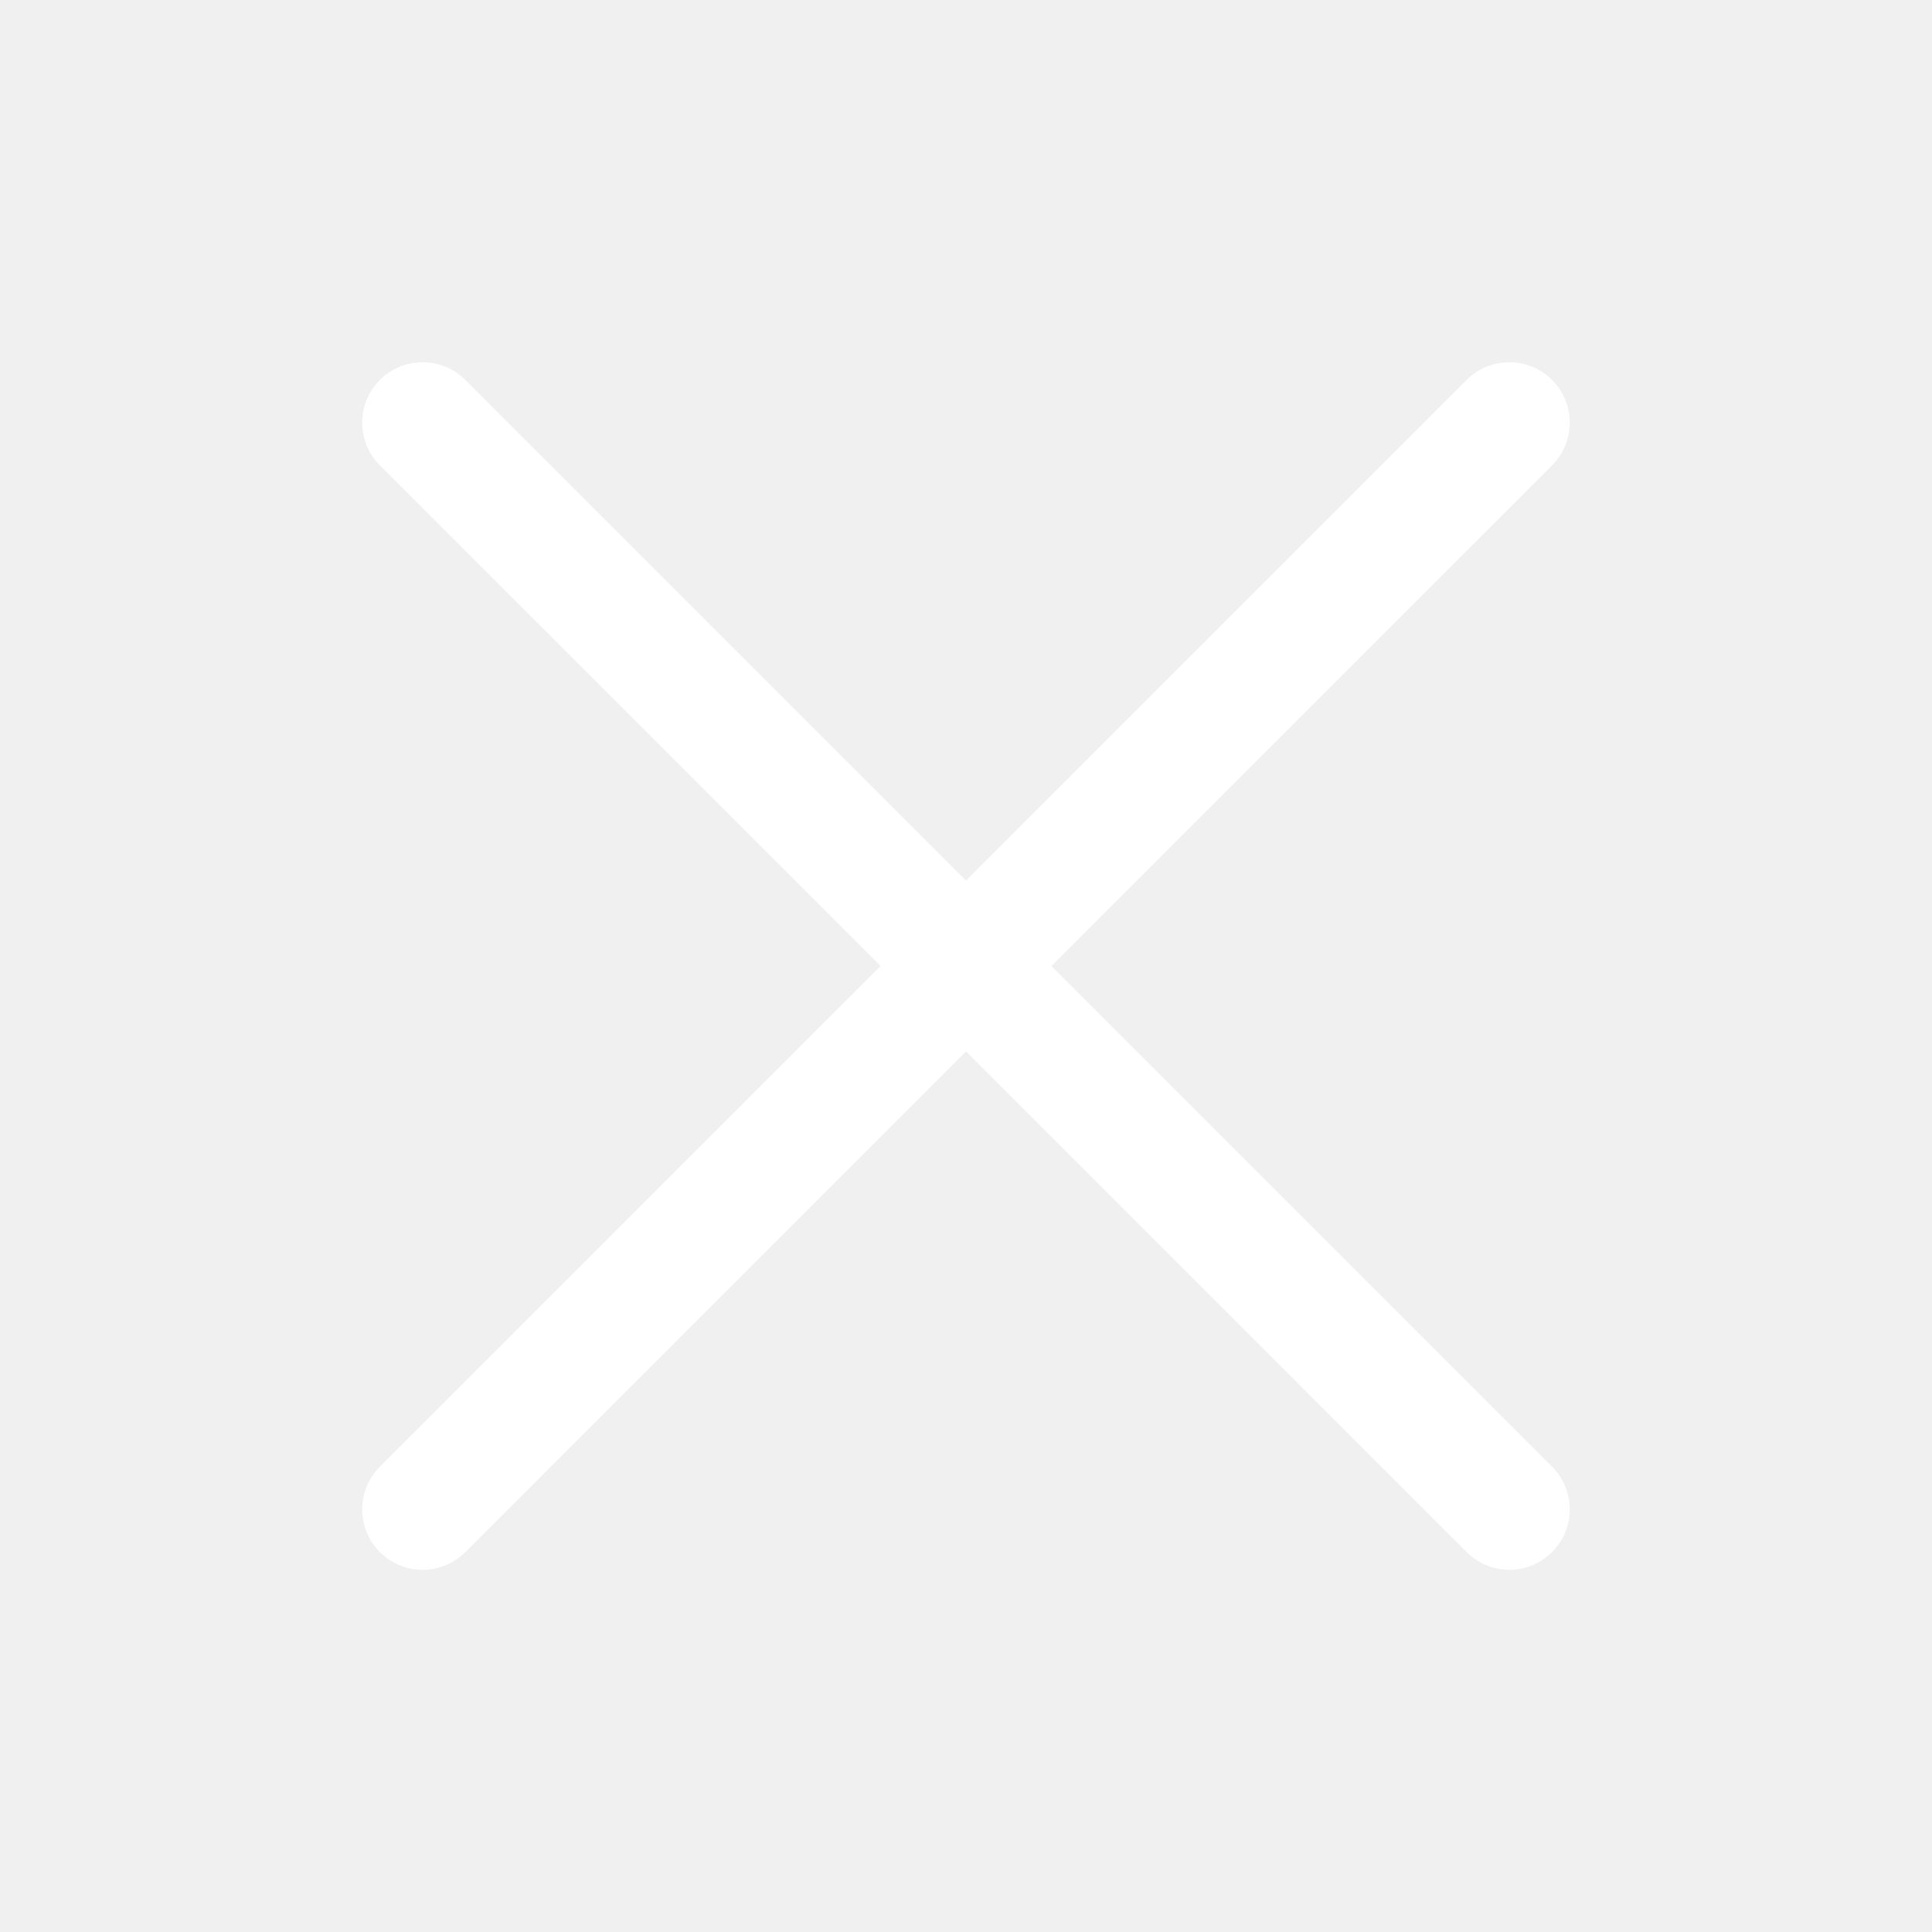
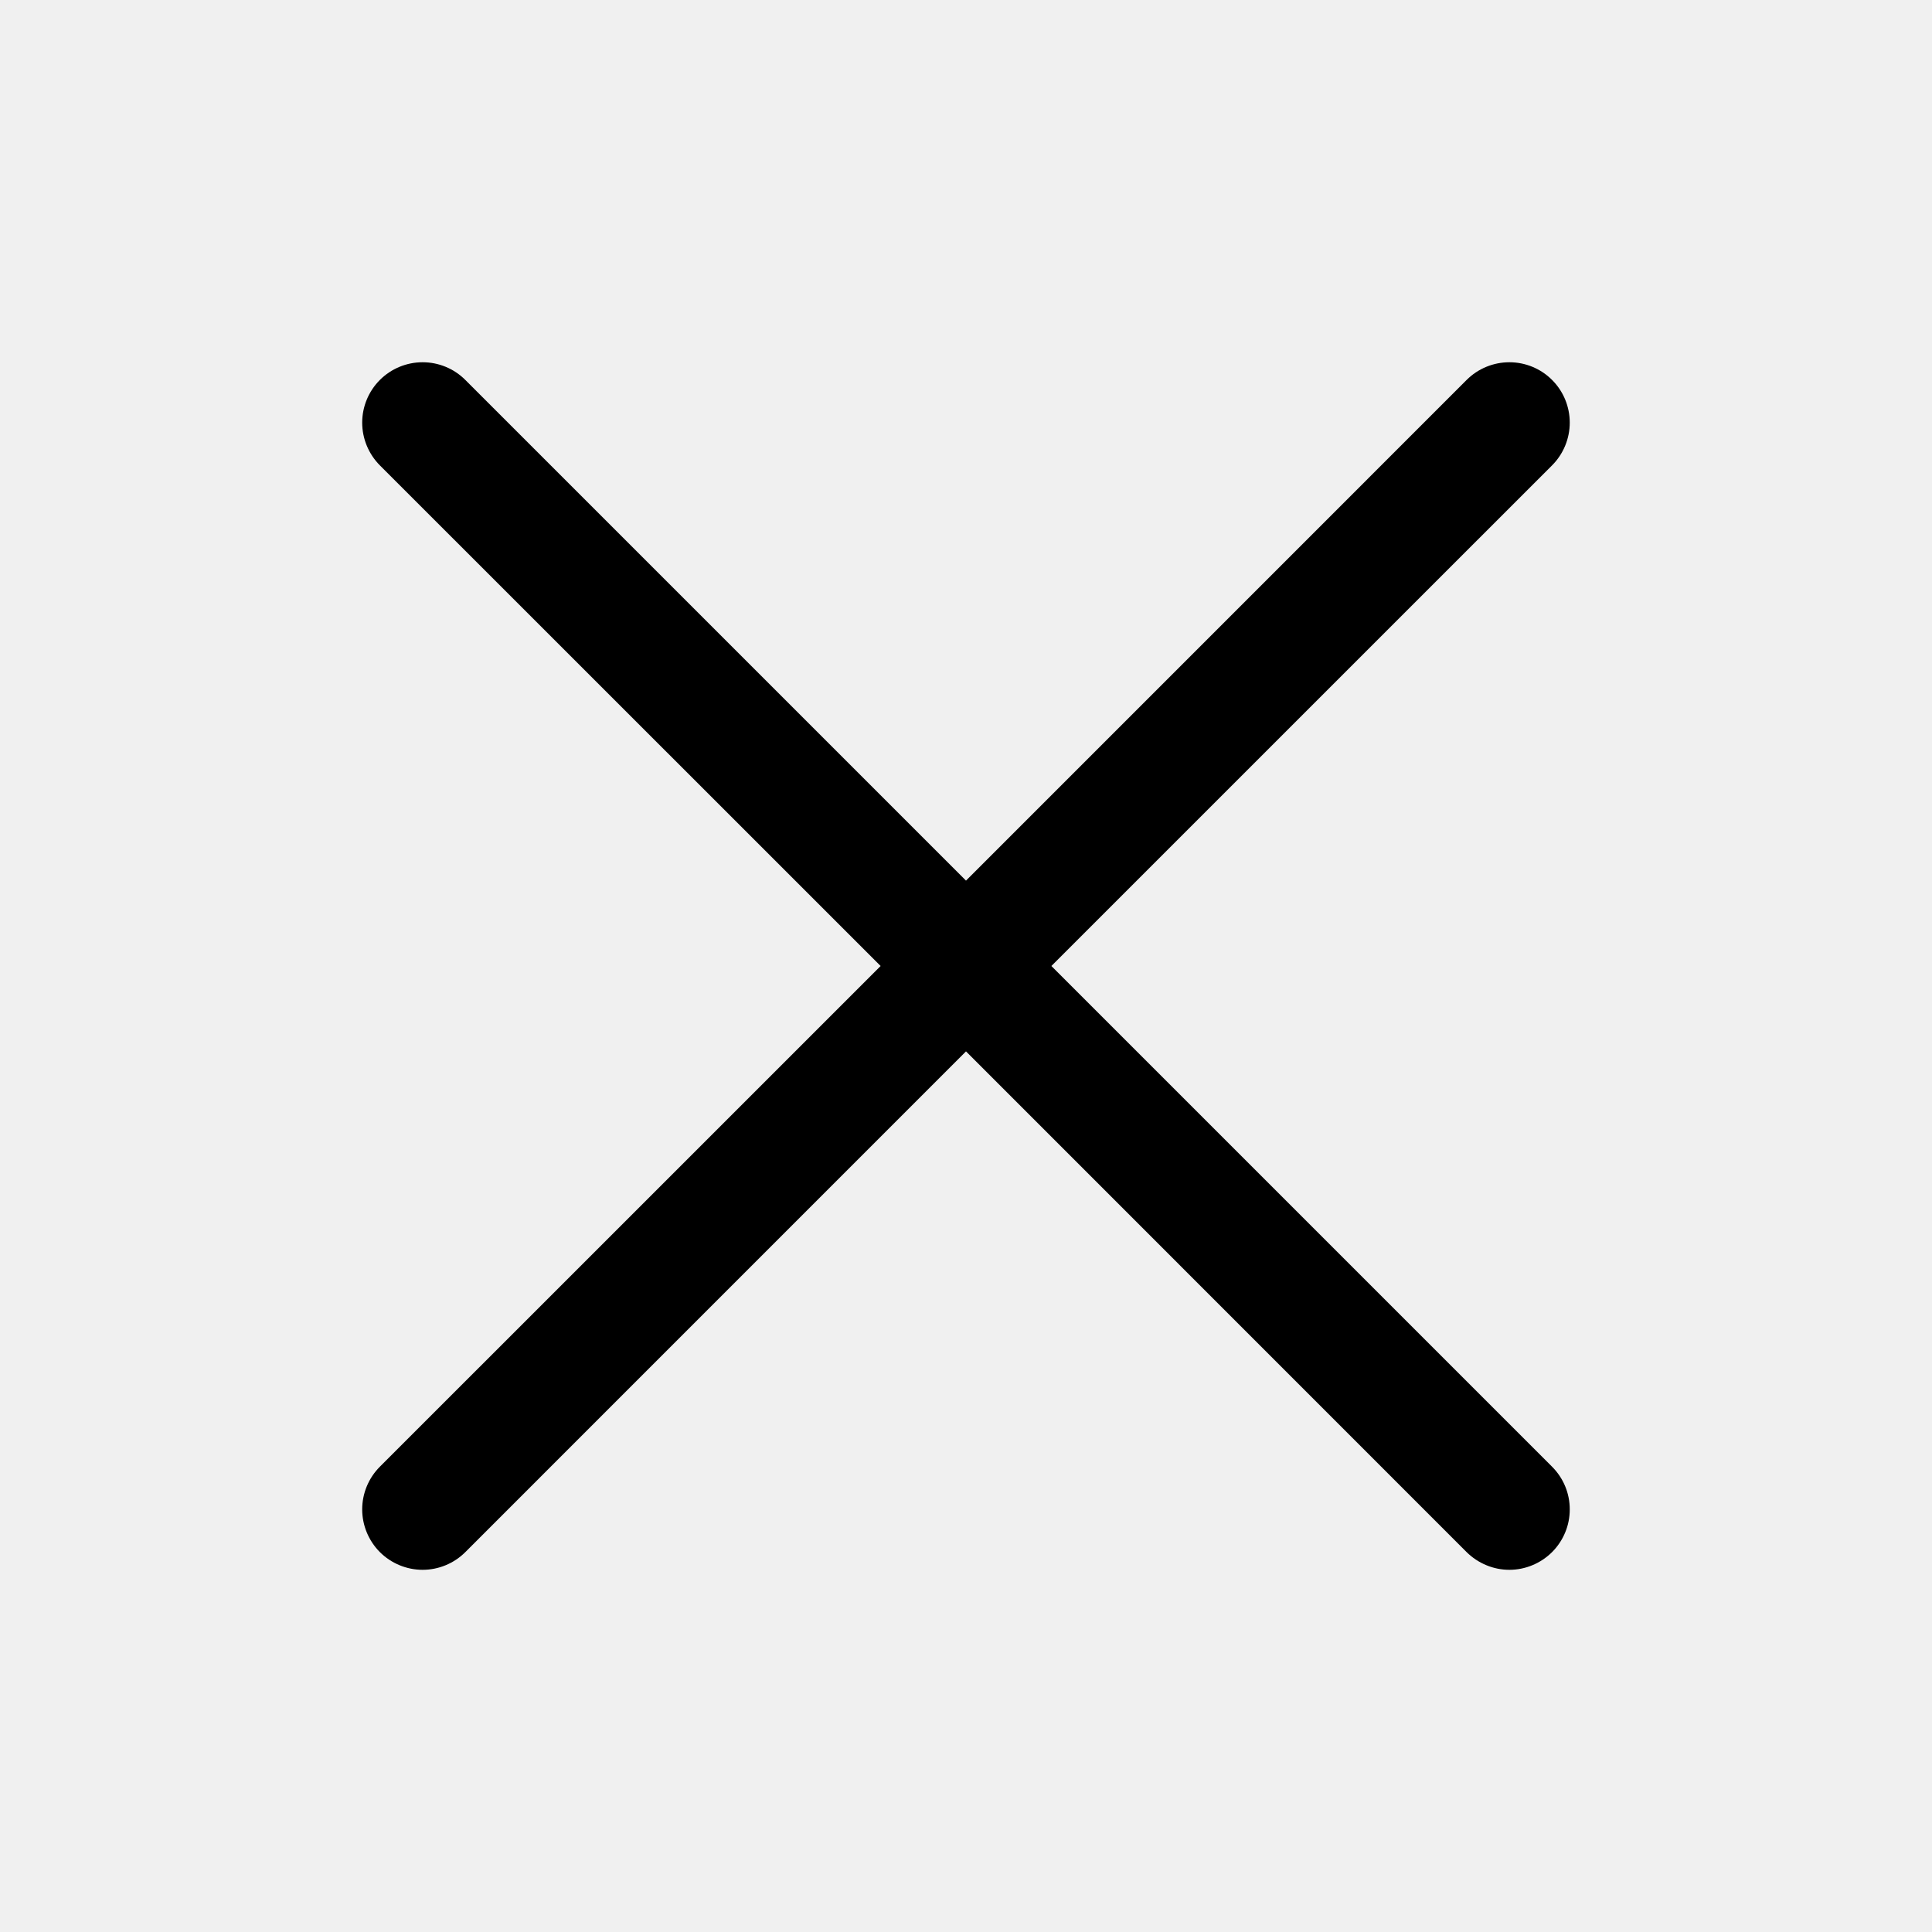
- <svg xmlns="http://www.w3.org/2000/svg" width="32" height="32" viewBox="0 0 32 32" fill="none">
-   <path d="M25.707 24.293C25.8 24.386 25.874 24.496 25.924 24.617C25.975 24.739 26 24.869 26 25C26 25.131 25.975 25.262 25.924 25.383C25.874 25.504 25.8 25.615 25.707 25.708C25.614 25.8 25.504 25.874 25.383 25.924C25.261 25.975 25.131 26.001 25 26.001C24.869 26.001 24.738 25.975 24.617 25.924C24.496 25.874 24.385 25.8 24.292 25.708L16 17.414L7.707 25.708C7.52 25.895 7.265 26.001 7 26.001C6.735 26.001 6.48 25.895 6.292 25.708C6.105 25.52 5.999 25.265 5.999 25C5.999 24.735 6.105 24.48 6.292 24.293L14.586 16L6.292 7.708C6.105 7.52 5.999 7.265 5.999 7C5.999 6.735 6.105 6.48 6.292 6.293C6.48 6.105 6.735 6 7 6C7.265 6 7.52 6.105 7.707 6.293L16 14.586L24.292 6.293C24.48 6.105 24.735 6 25 6C25.265 6 25.52 6.105 25.707 6.293C25.895 6.48 26 6.735 26 7C26 7.265 25.895 7.52 25.707 7.708L17.414 16L25.707 24.293Z" fill="white" />
+ <svg xmlns="http://www.w3.org/2000/svg" width="32" height="32" viewBox="0 0 32 32" fill="171717">
+   <path d="M25.707 24.293C25.8 24.386 25.874 24.496 25.924 24.617C25.975 24.739 26 24.869 26 25C26 25.131 25.975 25.262 25.924 25.383C25.874 25.504 25.8 25.615 25.707 25.708C25.614 25.8 25.504 25.874 25.383 25.924C25.261 25.975 25.131 26.001 25 26.001C24.869 26.001 24.738 25.975 24.617 25.924C24.496 25.874 24.385 25.8 24.292 25.708L16 17.414L7.707 25.708C7.52 25.895 7.265 26.001 7 26.001C6.735 26.001 6.48 25.895 6.292 25.708C6.105 25.52 5.999 25.265 5.999 25C5.999 24.735 6.105 24.48 6.292 24.293L14.586 16L6.292 7.708C6.105 7.52 5.999 7.265 5.999 7C5.999 6.735 6.105 6.48 6.292 6.293C6.48 6.105 6.735 6 7 6C7.265 6 7.52 6.105 7.707 6.293L16 14.586L24.292 6.293C24.48 6.105 24.735 6 25 6C25.265 6 25.52 6.105 25.707 6.293C25.895 6.48 26 6.735 26 7C26 7.265 25.895 7.52 25.707 7.708L17.414 16L25.707 24.293Z" fill="171717" />
</svg>
